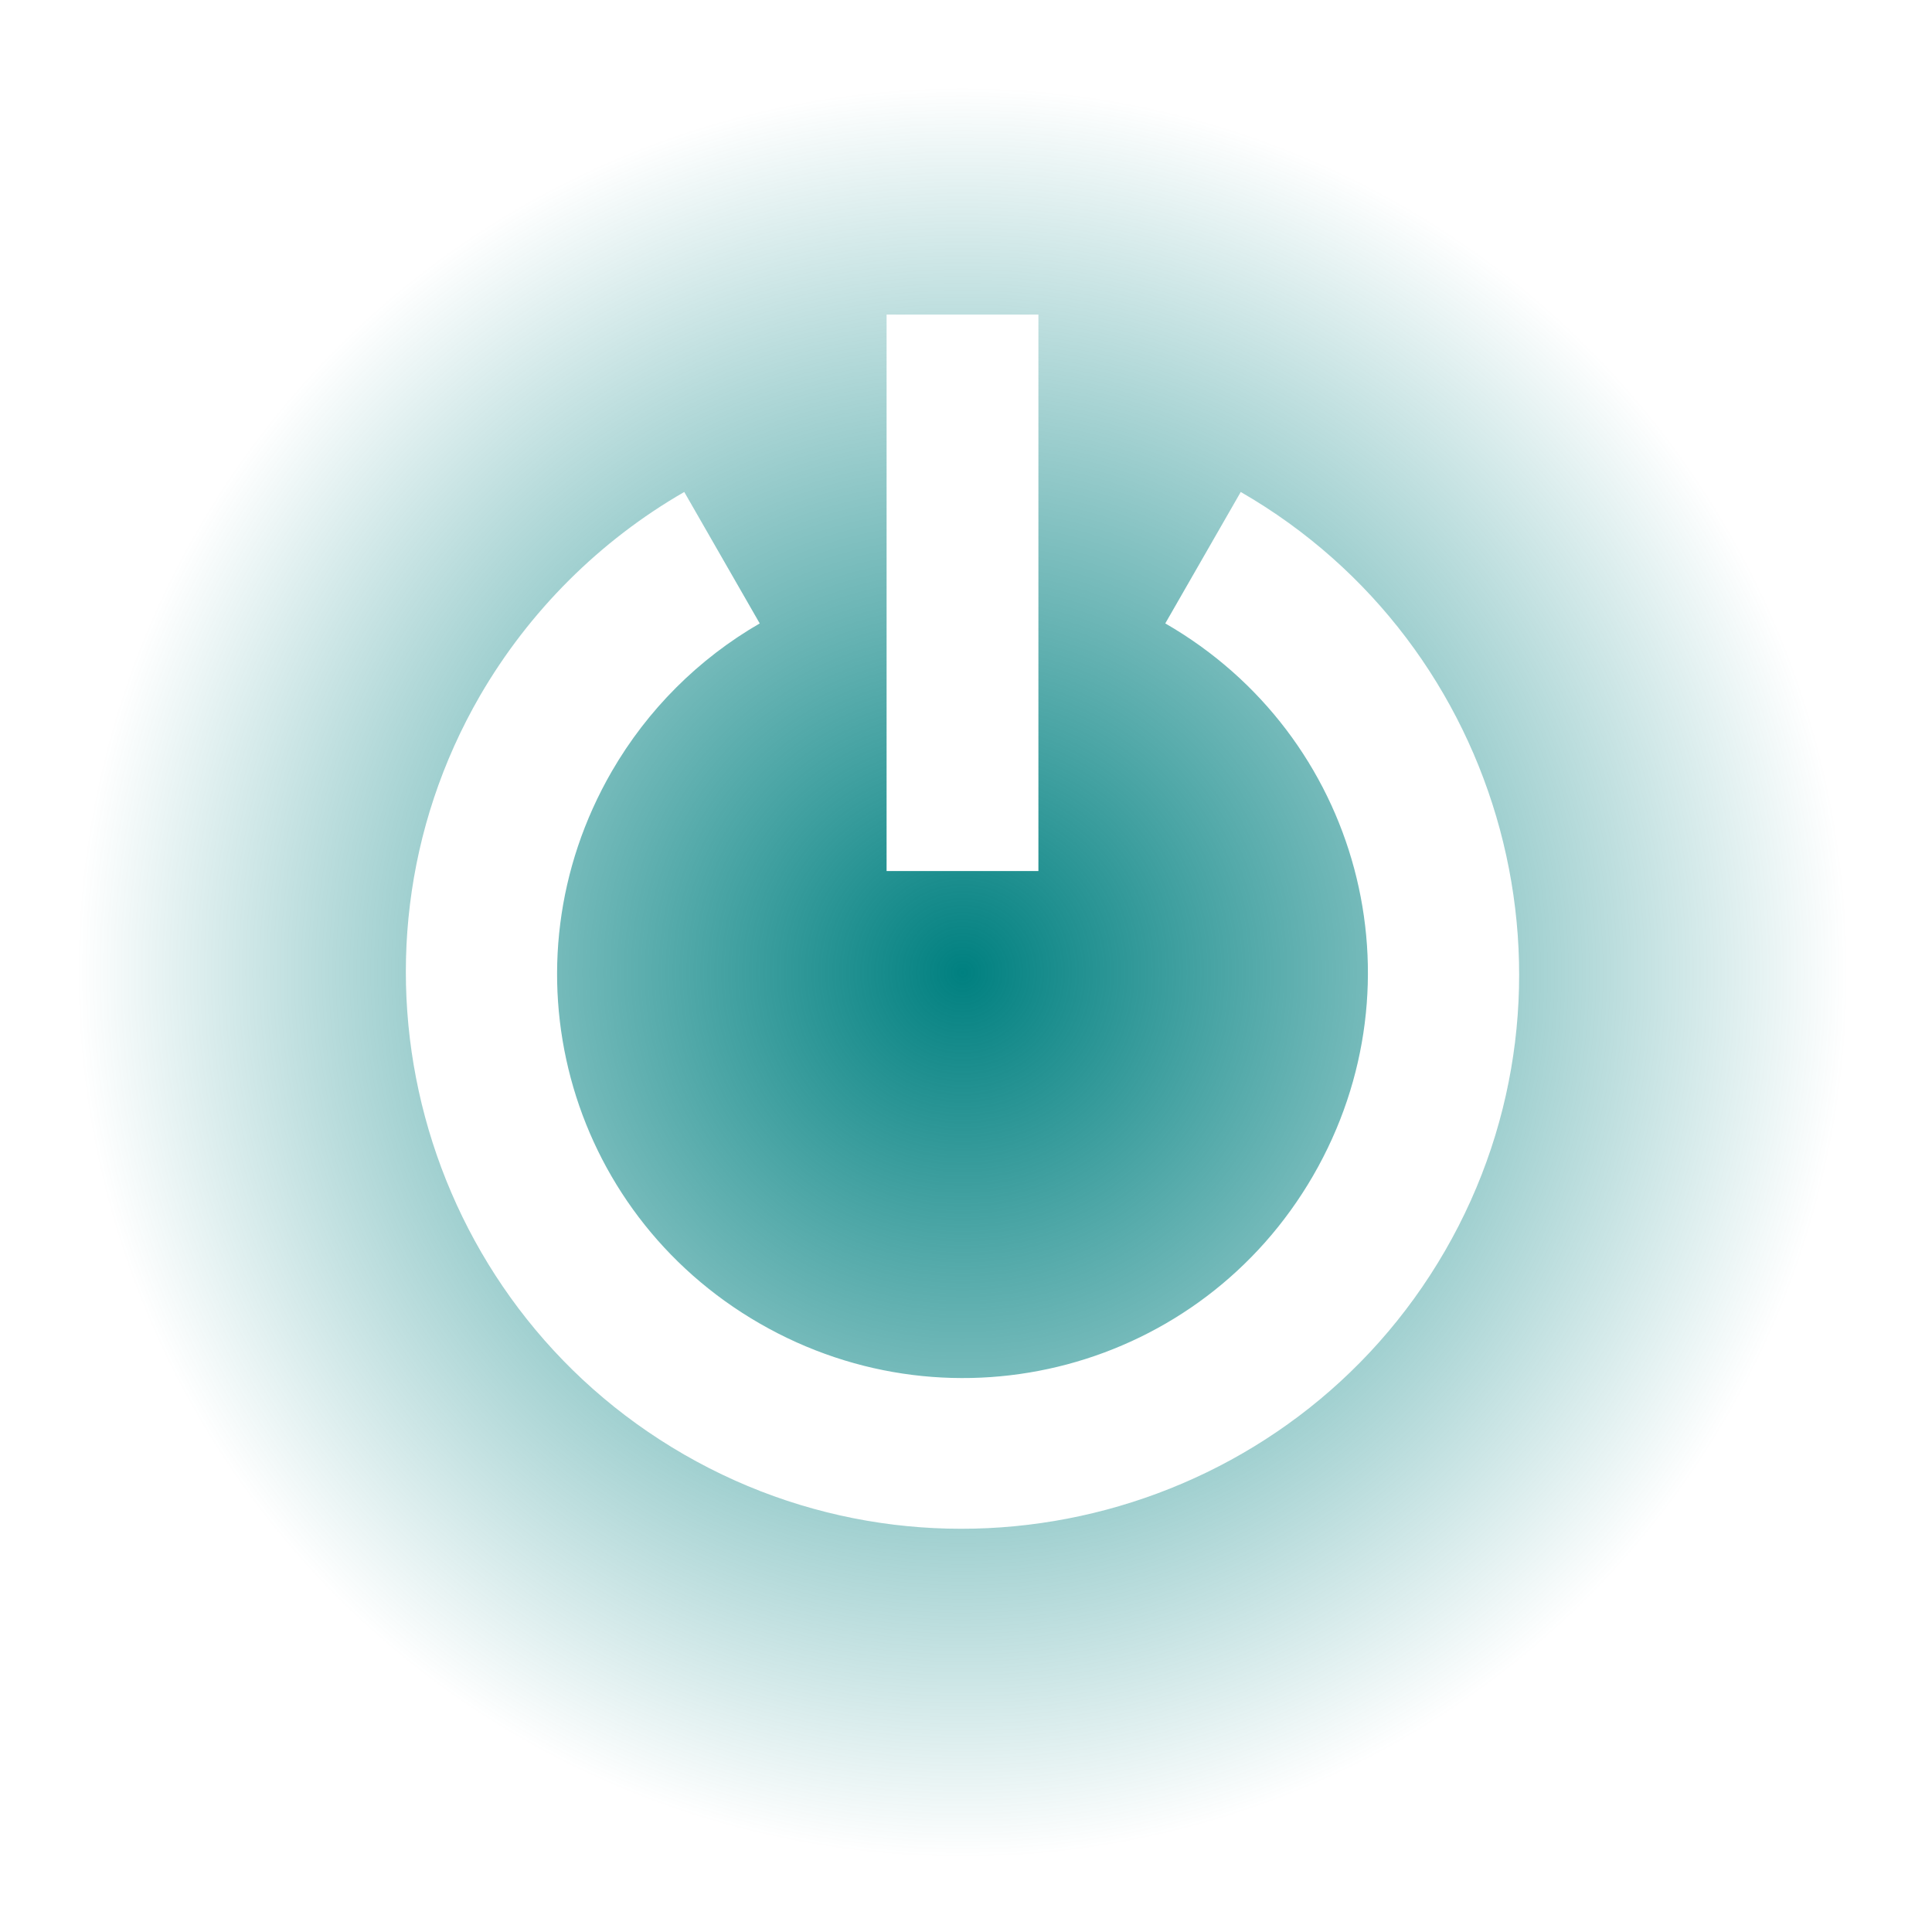
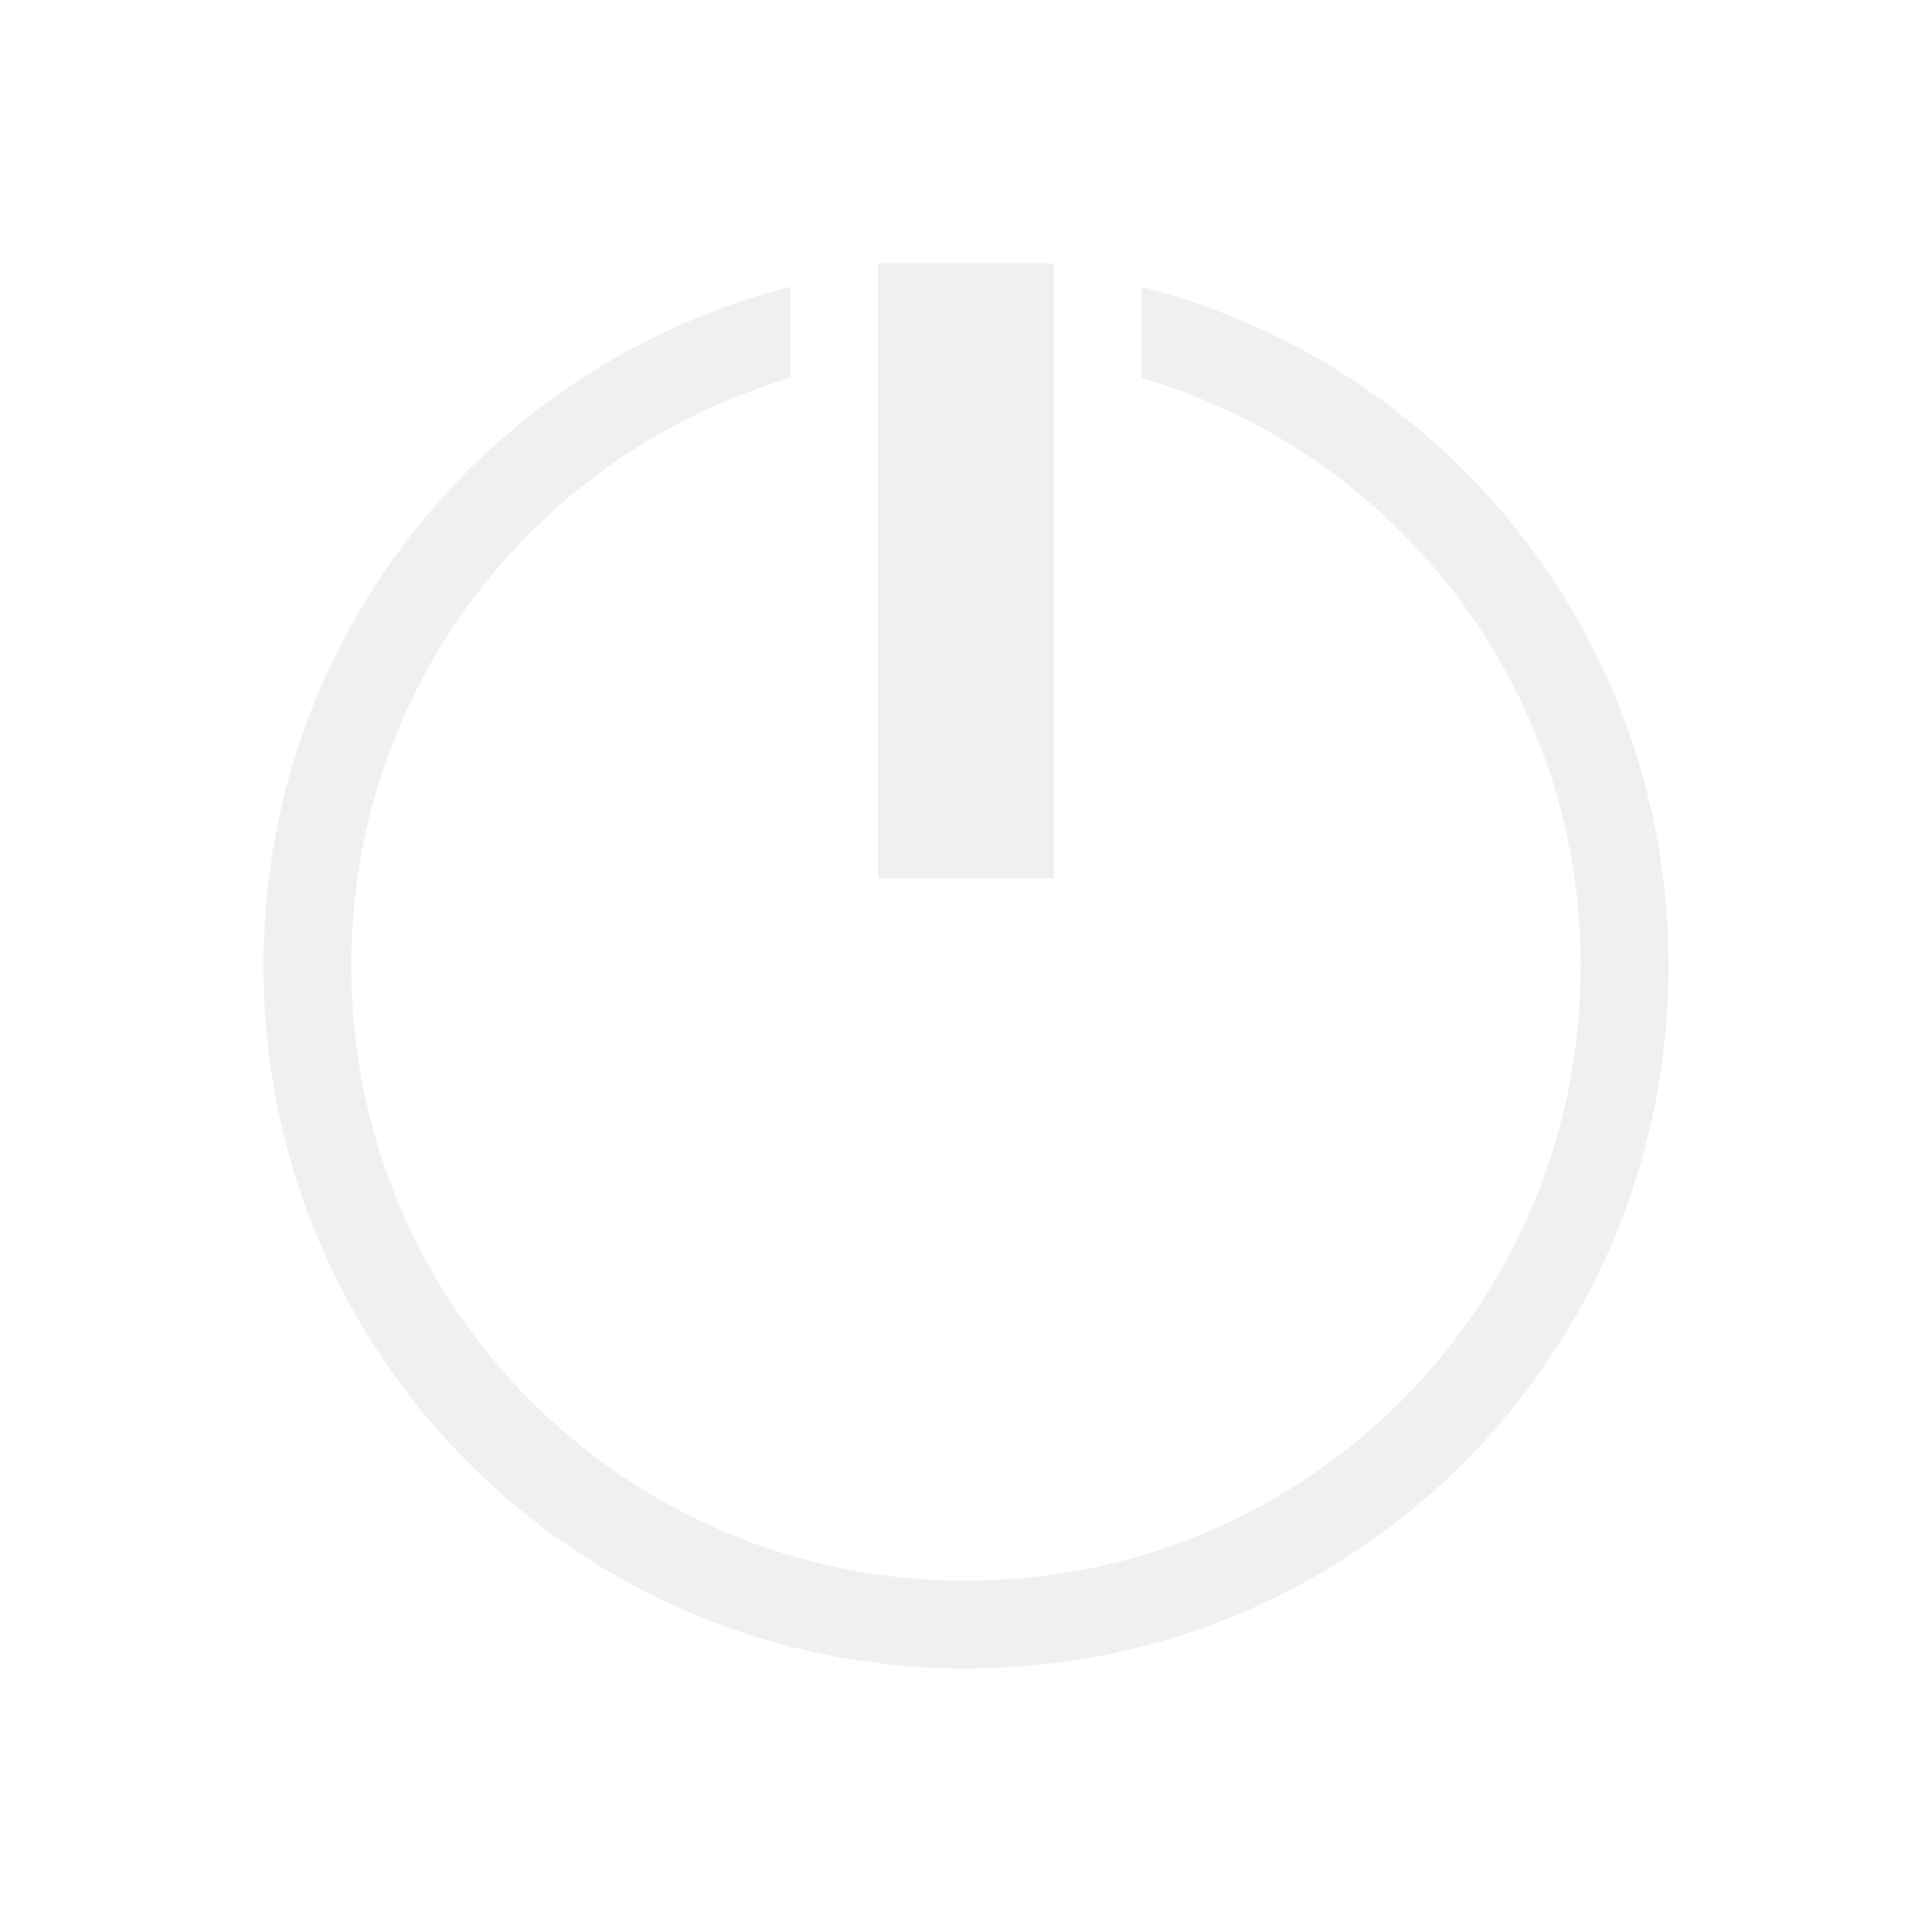
- <svg xmlns="http://www.w3.org/2000/svg" xmlns:xlink="http://www.w3.org/1999/xlink" width="6.35mm" height="6.35mm" viewBox="0 0 6.35 6.35" version="1.1" id="svg2821">
-   <defs id="defs2815">
-     <radialGradient gradientTransform="matrix(0.2645833,0,0,0.2645833,-52.88713,21.99519)" xlink:href="#linearGradient884" id="radialGradient886" cx="12" cy="12" fx="12" fy="12" r="11" gradientUnits="userSpaceOnUse" />
-     <linearGradient id="linearGradient884">
-       <stop style="stop-color:#008080;stop-opacity:1;" offset="0" id="stop880" />
-       <stop style="stop-color:#008080;stop-opacity:0;" offset="1" id="stop882" />
-     </linearGradient>
+ <svg xmlns="http://www.w3.org/2000/svg" viewBox="0 0 22 22">
+   <defs id="defs3051">
+     <style type="text/css" id="current-color-scheme">
+       .ColorScheme-Text {
+         color:#eff0f1;
+       }
+       </style>
  </defs>
-   <g id="layer1" transform="translate(52.876,-21.974)">
-     <rect y="21.974" x="-52.876" height="6.35" width="6.35" id="rect4570" style="color:#000000;display:inline;overflow:visible;visibility:visible;opacity:0.01;fill:#000000;fill-opacity:0.004;stroke:none;stroke-width:1.323;marker:none;enable-background:accumulate" />
-     <path d="m -49.962,23.008 h 0.499 v 1.829 h -0.499 z M -50.627,23.591 c -0.278,0.16 -0.51,0.392 -0.671,0.669 -0.504,0.871 -0.202,1.992 0.671,2.495 0.873,0.503 1.996,0.202 2.5,-0.669 0.504,-0.871 0.202,-1.992 -0.671,-2.495 l -0.248,0.432 c 0.639,0.368 0.855,1.177 0.486,1.815 -0.369,0.638 -1.18,0.854 -1.819,0.486 -0.639,-0.368 -0.855,-1.177 -0.486,-1.815 0.117,-0.202 0.284,-0.369 0.486,-0.486 z m -1.202,-1.331 h 4.233 c 0.529,0 0.794,0.265 0.794,0.794 v 4.233 c 0,0.529 -0.265,0.794 -0.794,0.794 h -4.233 c -0.529,0 -0.794,-0.265 -0.794,-0.794 v -4.233 c 0,-0.529 0.265,-0.794 0.794,-0.794 z" style="color:#000000;display:inline;overflow:visible;visibility:visible;fill:url(#radialGradient886);fill-opacity:1;fill-rule:evenodd;stroke:none;stroke-width:2.381;marker:none;enable-background:accumulate" id="rect4747-1-3-0" />
-   </g>
+   <path style="fill:currentColor;fill-opacity:1;stroke:none" d="M 10 3 L 10 10 L 12 10 L 12 3 L 10 3 z M 9 3.266 C 5.544 4.15 3 7.261 3 11 C 3 15.432 6.568 19 11 19 C 15.432 19 19 15.432 19 11 C 19 7.261 16.456 4.15 13 3.266 L 13 4.303 C 15.895 5.16 18 7.82 18 11 C 18 14.878 14.878 18 11 18 C 7.122 18 4 14.878 4 11 C 4 7.82 6.105 5.16 9 4.303 L 9 3.266 z " class="ColorScheme-Text" />
</svg>
